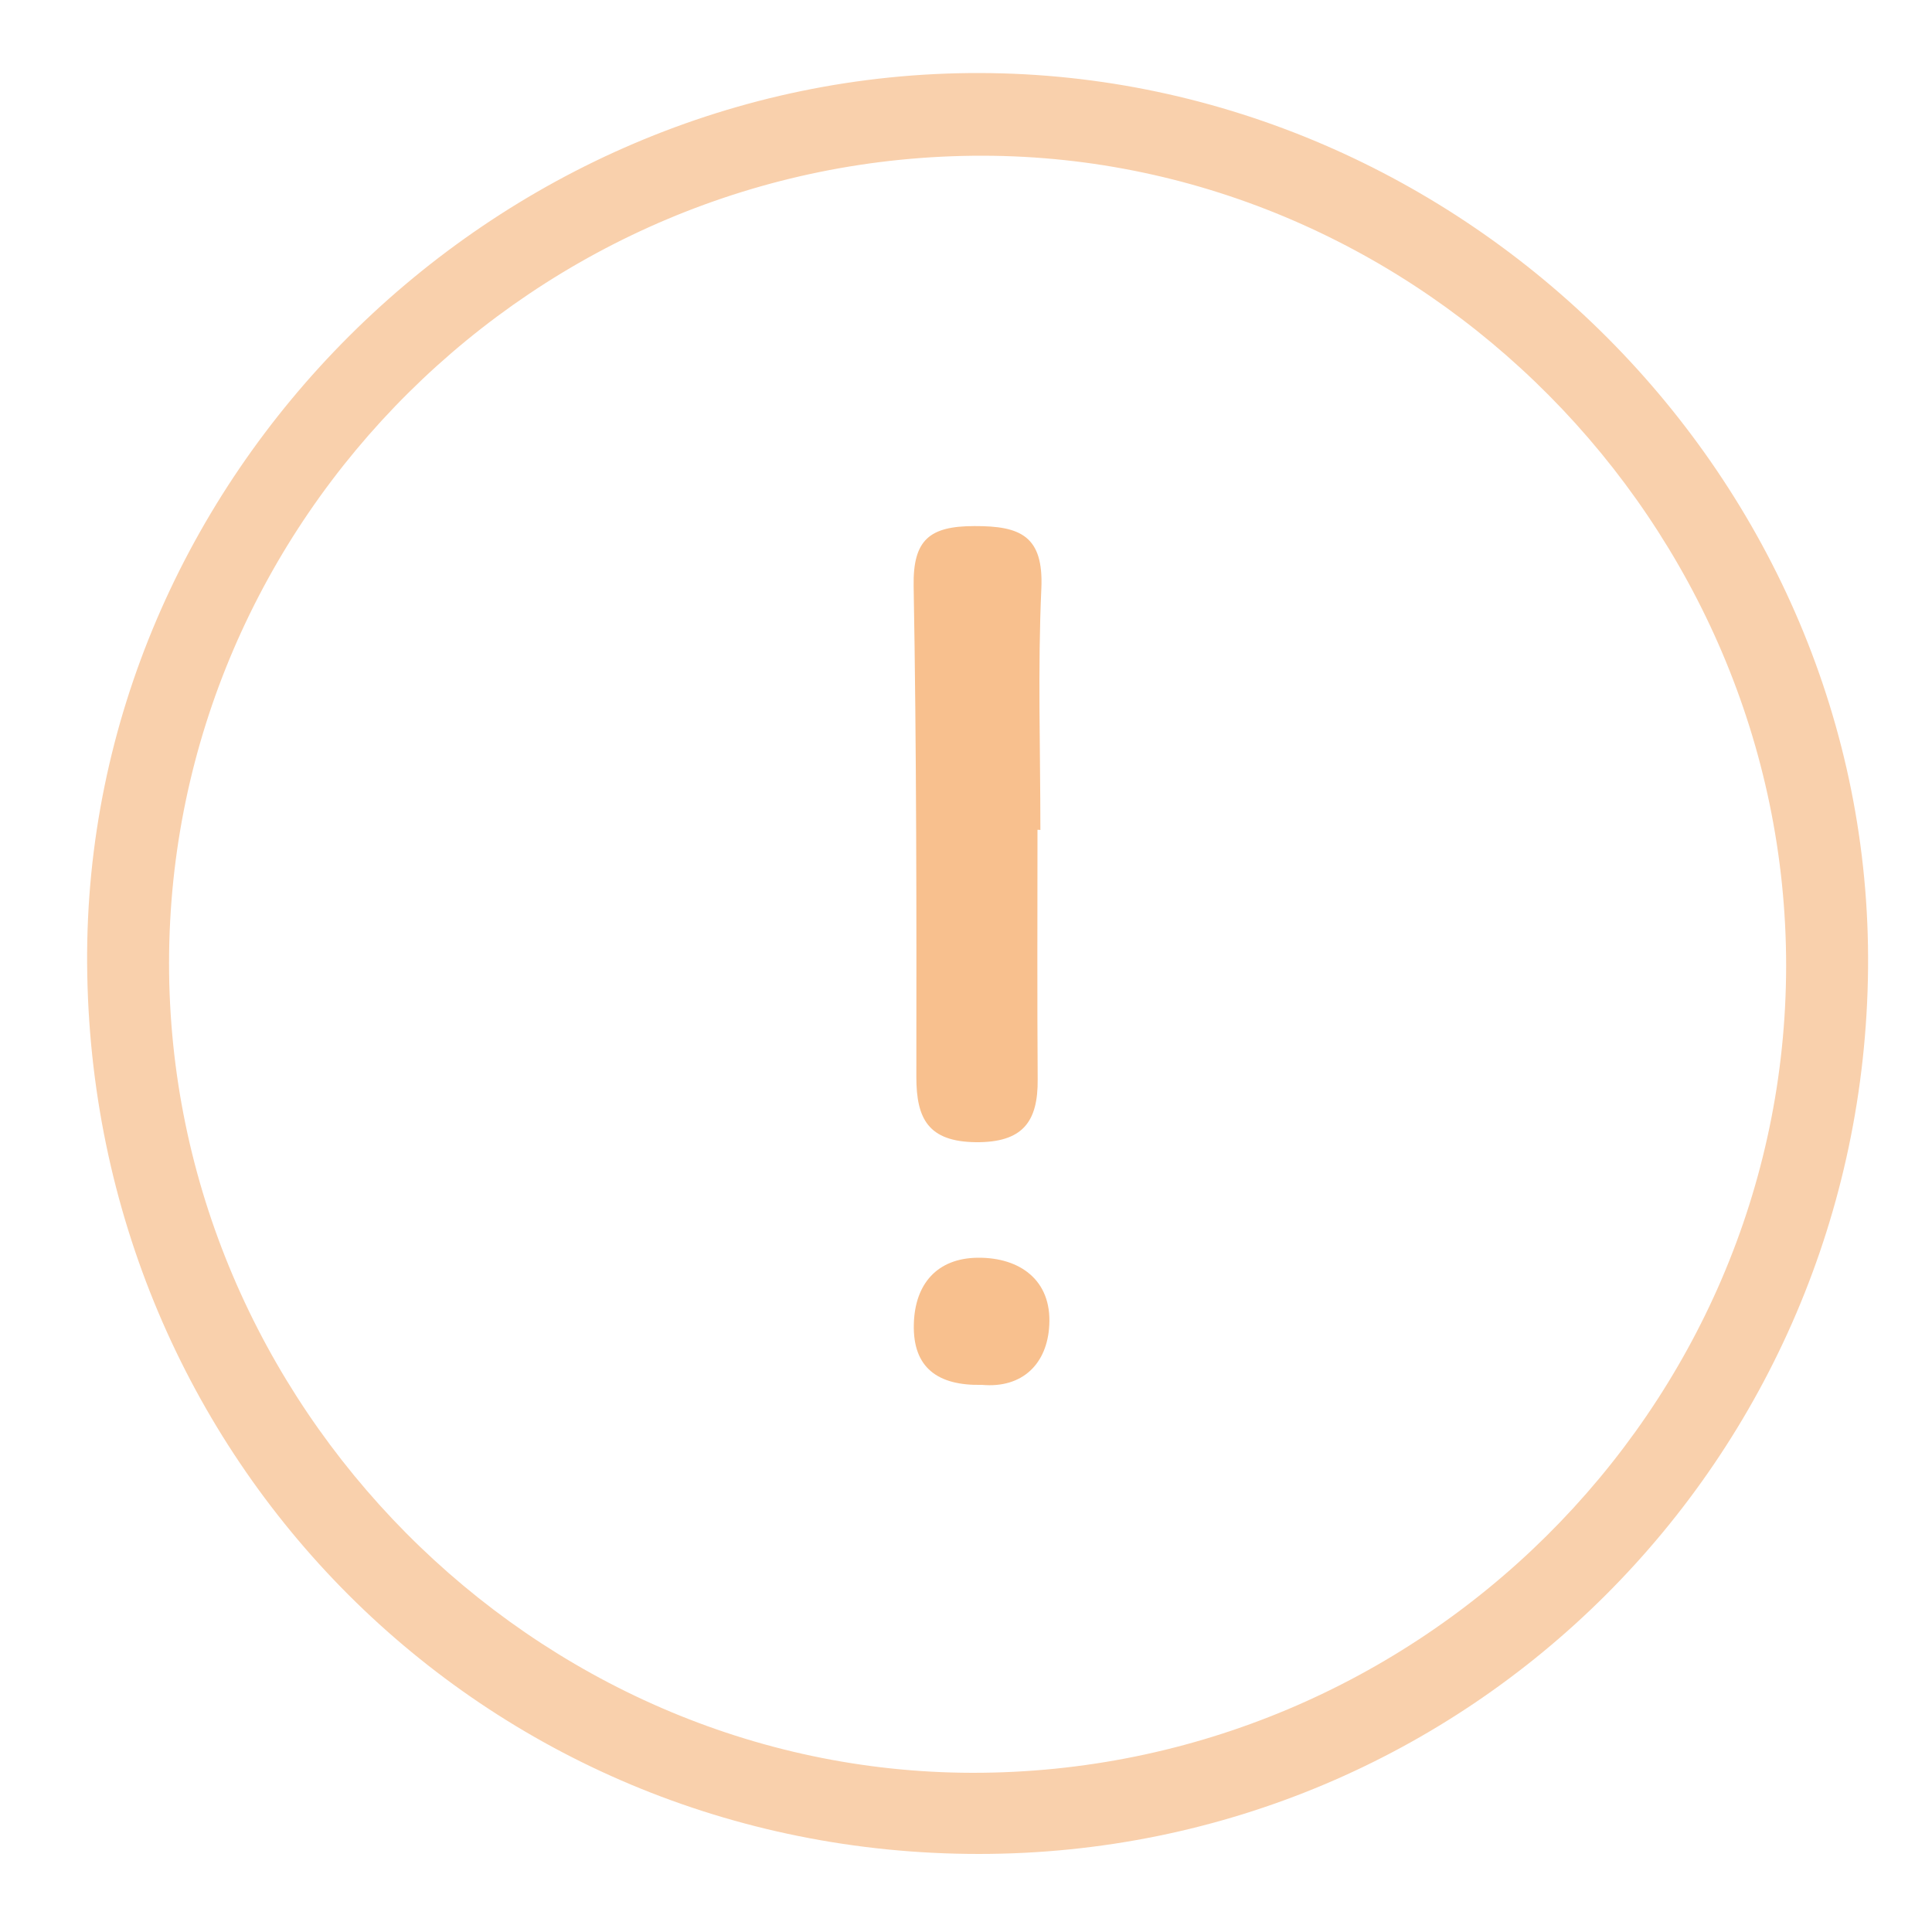
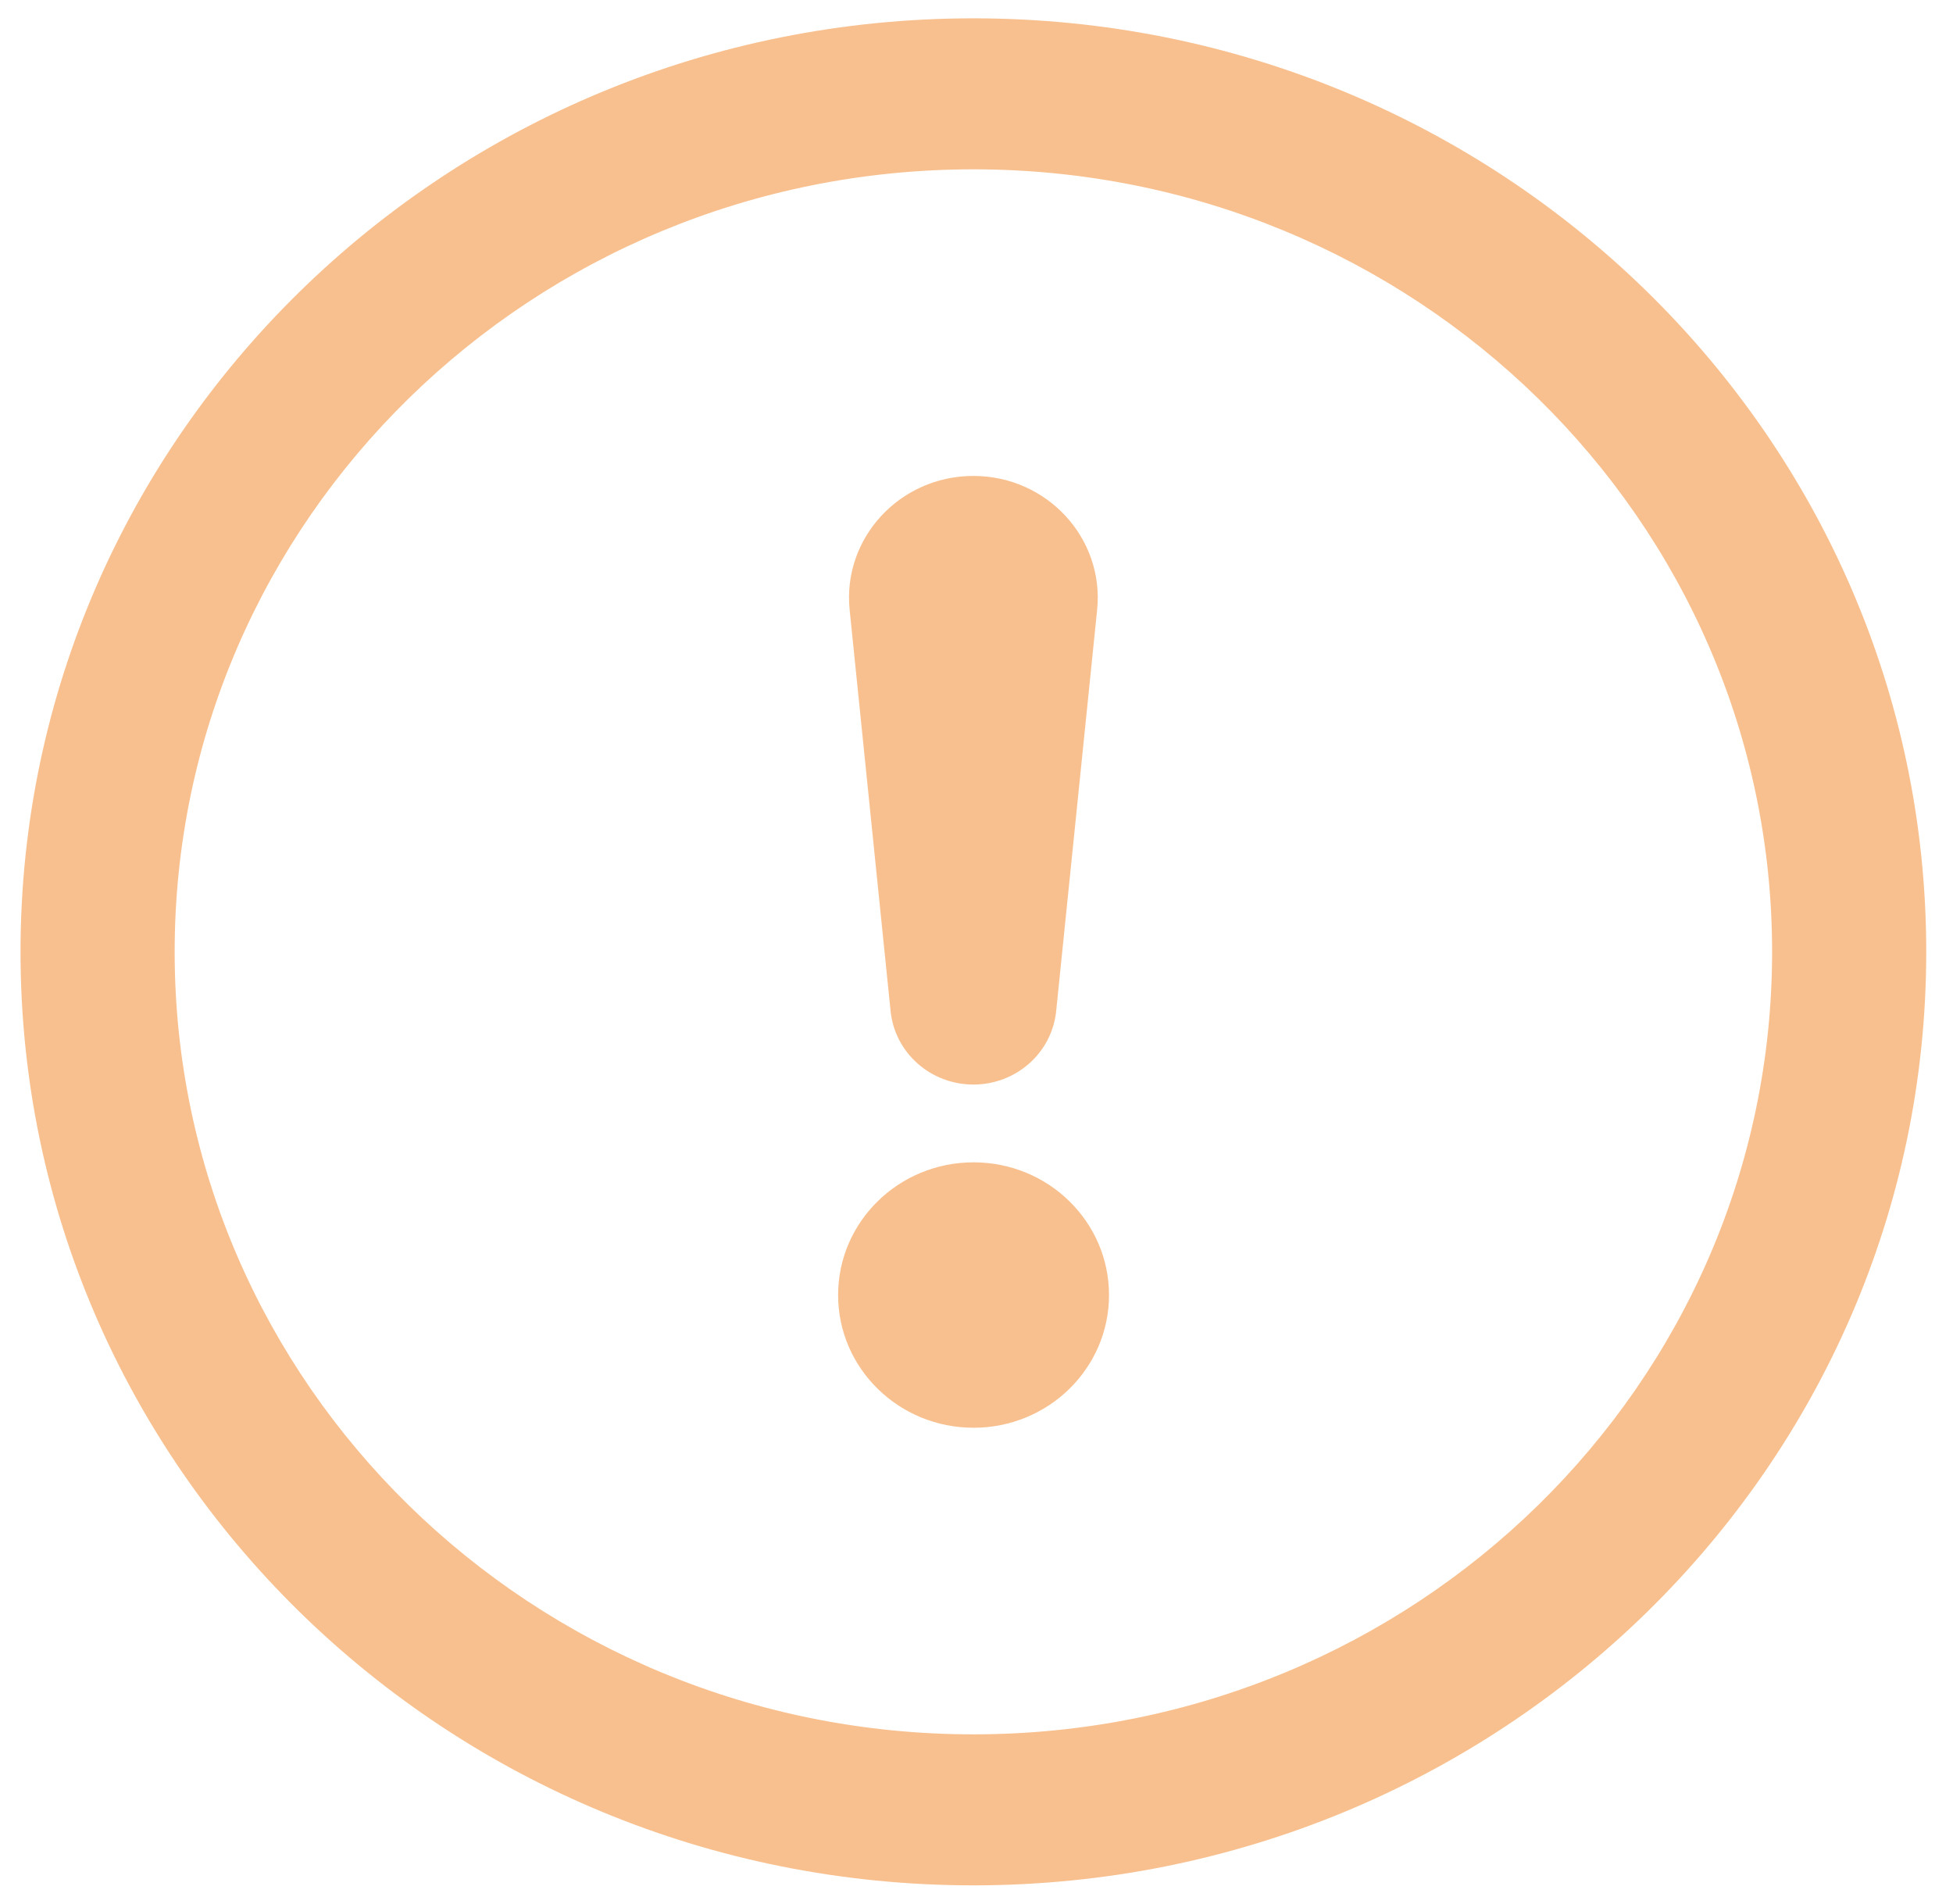
- <svg xmlns="http://www.w3.org/2000/svg" version="1.1" id="Layer_1" x="0px" y="0px" viewBox="0 0 1000 1000" style="enable-background:new 0 0 1000 1000;" xml:space="preserve">
-   <style type="text/css">
- 	.st0{fill:#F9D0AC;}
- 	.st1{fill:#F8C08E;}
- </style>
-   <path class="st0" d="M506.8,959.6c-256.7,0.1-460-204.3-461.7-460.7C43.4,247.5,254.7,37.2,507.2,37.8  C757.8,38.4,969.4,248,966.9,501.4C964.5,754.7,760.9,959.5,506.8,959.6z M924.5,499.8C924.5,271.3,735.7,81,508.8,80.6  C277.6,80.2,87.6,268.7,87.5,498.4c-0.1,228.4,188.7,418.8,415.7,419.2C734.4,917.9,924.4,729.5,924.5,499.8z" />
-   <path class="st1" d="M537,429.5c0,43.1-0.2,86.1,0.1,129.2c0.2,22-7.8,32.7-32,32.5c-24.6-0.3-30.8-12.1-30.8-33.7  c0.1-84.7,0.1-169.5-1.4-254.2c-0.4-24,8.3-31,31.5-31c23.9-0.1,35.8,5.2,34.6,32.3c-1.9,41.6-0.5,83.3-0.5,125  C538.1,429.5,537.5,429.5,537,429.5z" />
-   <path class="st1" d="M508.2,716.8c-22.6,0.5-35.8-8.7-35.2-31.4c0.5-21,12.2-34.2,33.1-34.4c22-0.2,38.3,11.8,37,34.9  C542.1,705.7,529.4,718.7,508.2,716.8z" />
+ <svg xmlns="http://www.w3.org/2000/svg" width="197" height="192" viewBox="0 0 197 192" fill="none">
+   <path d="M98.192 176.772C52.655 176.772 15.74 140.611 15.74 96.003C15.74 51.395 52.655 15.234 98.192 15.234C143.729 15.234 180.644 51.395 180.644 96.003C180.644 140.611 143.729 176.772 98.192 176.772ZM98.192 188.311C150.234 188.311 192.422 146.983 192.422 96.003C192.422 45.023 150.234 3.695 98.192 3.695C46.15 3.695 3.961 45.023 3.961 96.003C3.961 146.983 46.15 188.311 98.192 188.311Z" fill="#F8C08E" />
+   <path d="M86.422 130.617C86.422 124.244 91.695 119.078 98.201 119.078C104.706 119.078 109.98 124.244 109.98 130.617C109.98 136.989 104.706 142.155 98.201 142.155C91.695 142.155 86.422 136.989 86.422 130.617Z" fill="#F8C08E" />
+   <path d="M87.577 61.329C86.95 55.182 91.878 49.848 98.184 49.848C104.491 49.848 109.419 55.182 108.791 61.329L104.66 101.8C104.327 105.058 101.528 107.54 98.184 107.54C94.841 107.54 92.042 105.058 91.709 101.8L87.577 61.329Z" fill="#F8C08E" />
+   <path d="M178.753 96.001C178.753 139.59 142.682 174.925 98.186 174.925V178.617C144.764 178.617 182.522 141.629 182.522 96.001H178.753ZM98.186 17.078C142.682 17.078 178.753 52.413 178.753 96.001H182.522C182.522 50.374 144.764 13.386 98.186 13.386V17.078ZM17.618 96.001C17.618 52.413 53.69 17.078 98.186 17.078V13.386C51.608 13.386 13.849 50.374 13.849 96.001H17.618ZM98.186 174.925C53.69 174.925 17.618 139.59 17.618 96.001H13.849C13.849 141.629 51.608 178.617 98.186 178.617V174.925ZM190.532 96.001C190.532 145.962 149.187 186.463 98.186 186.463V190.155C151.269 190.155 194.301 148.001 194.301 96.001H190.532ZM98.186 5.54C149.187 5.54 190.532 46.041 190.532 96.001H194.301C194.301 44.002 151.269 1.848 98.186 1.848V5.54ZM5.84 96.001C5.84 46.041 47.184 5.54 98.186 5.54V1.848C45.102 1.848 2.07 44.002 2.07 96.001H5.84ZM98.186 186.463C47.184 186.463 5.84 145.962 5.84 96.001H2.07C2.07 148.001 45.102 190.155 98.186 190.155V186.463ZM88.31 130.617C88.31 125.264 92.74 120.925 98.204 120.925V117.232C90.658 117.232 84.54 123.225 84.54 130.617H88.31ZM98.204 120.925C103.668 120.925 108.098 125.264 108.098 130.617H111.867C111.867 123.225 105.75 117.232 98.204 117.232V120.925ZM108.098 130.617C108.098 135.97 103.668 140.309 98.204 140.309V144.002C105.75 144.002 111.867 138.009 111.867 130.617H108.098ZM98.204 140.309C92.74 140.309 88.31 135.97 88.31 130.617H84.54C84.54 138.009 90.658 144.002 98.204 144.002V140.309ZM89.454 61.145C88.938 56.085 92.994 51.694 98.186 51.694V48.002C90.764 48.002 84.965 54.278 85.704 61.512L89.454 61.145ZM98.186 51.694C103.377 51.694 107.434 56.085 106.917 61.145L110.668 61.512C111.406 54.278 105.607 48.002 98.186 48.002V51.694ZM106.917 61.145L102.786 101.616L106.536 101.983L110.668 61.512L106.917 61.145ZM102.786 101.616C102.55 103.931 100.561 105.694 98.186 105.694V109.386C102.497 109.386 106.107 106.186 106.536 101.983L102.786 101.616ZM98.186 105.694C95.811 105.694 93.822 103.931 93.585 101.616L89.835 101.983C90.264 106.186 93.874 109.386 98.186 109.386V105.694ZM93.585 101.616L89.454 61.145L85.704 61.512L89.835 101.983L93.585 101.616Z" fill="#F8C08E" />
</svg>
